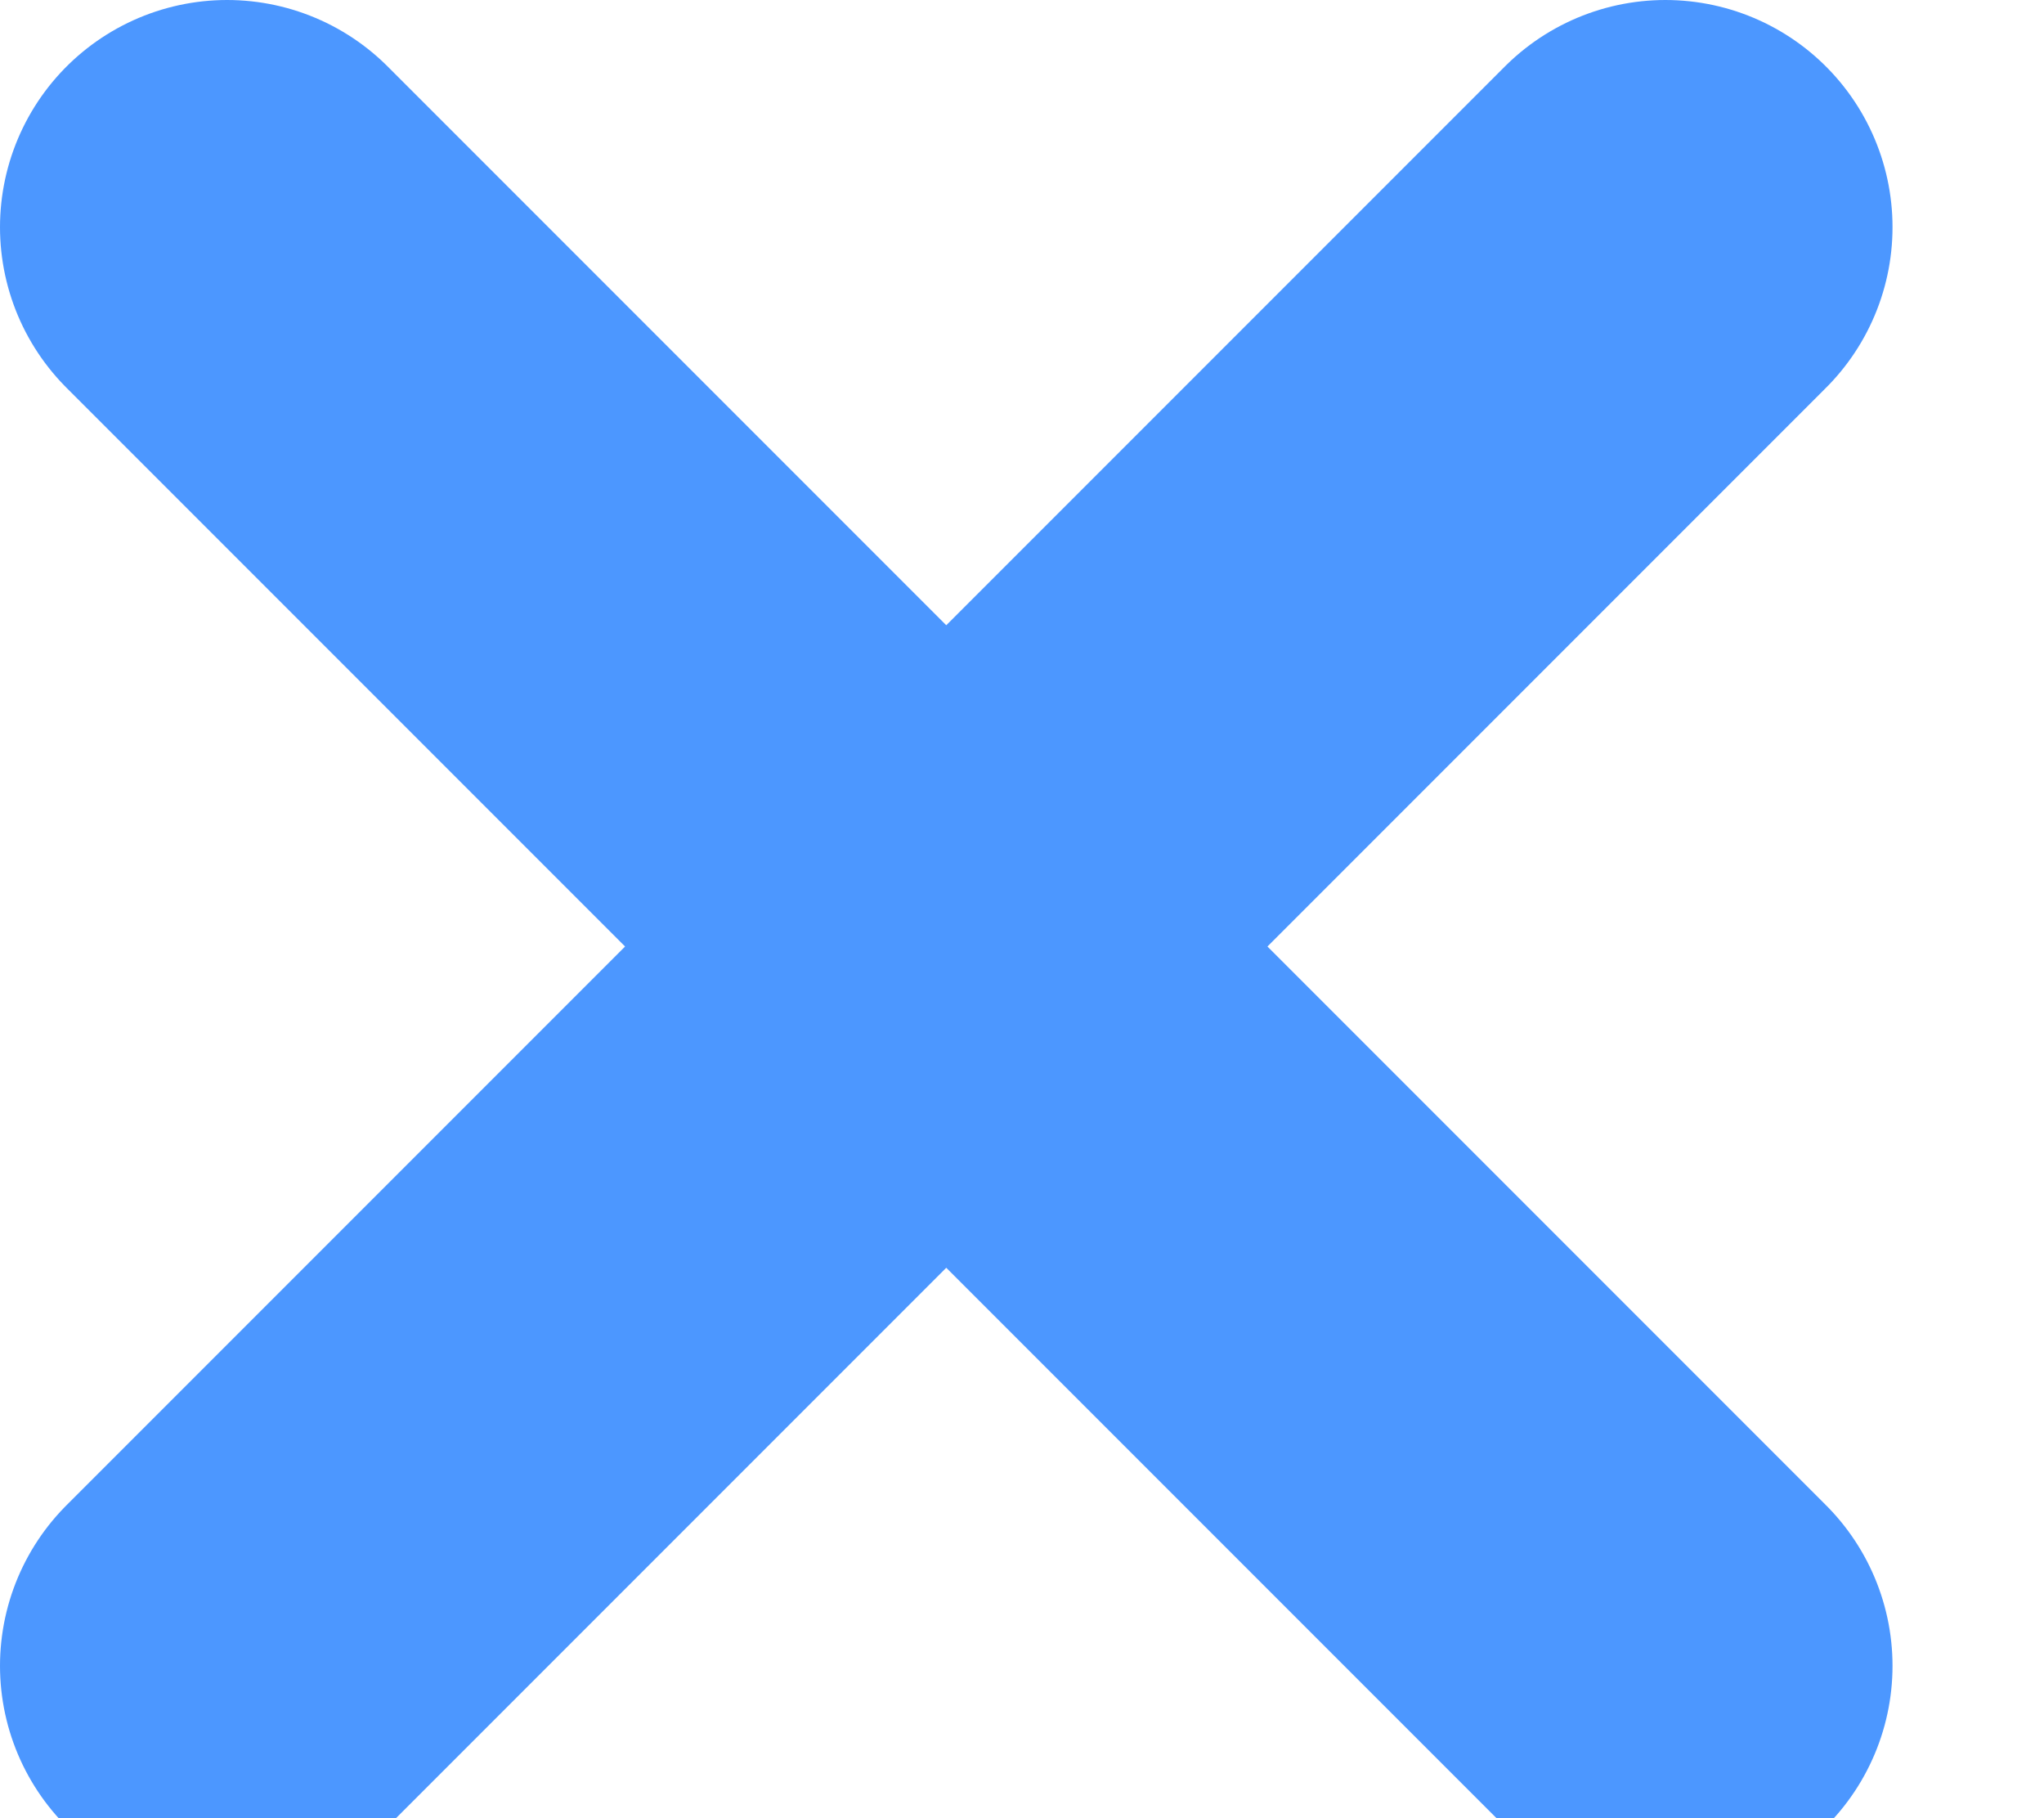
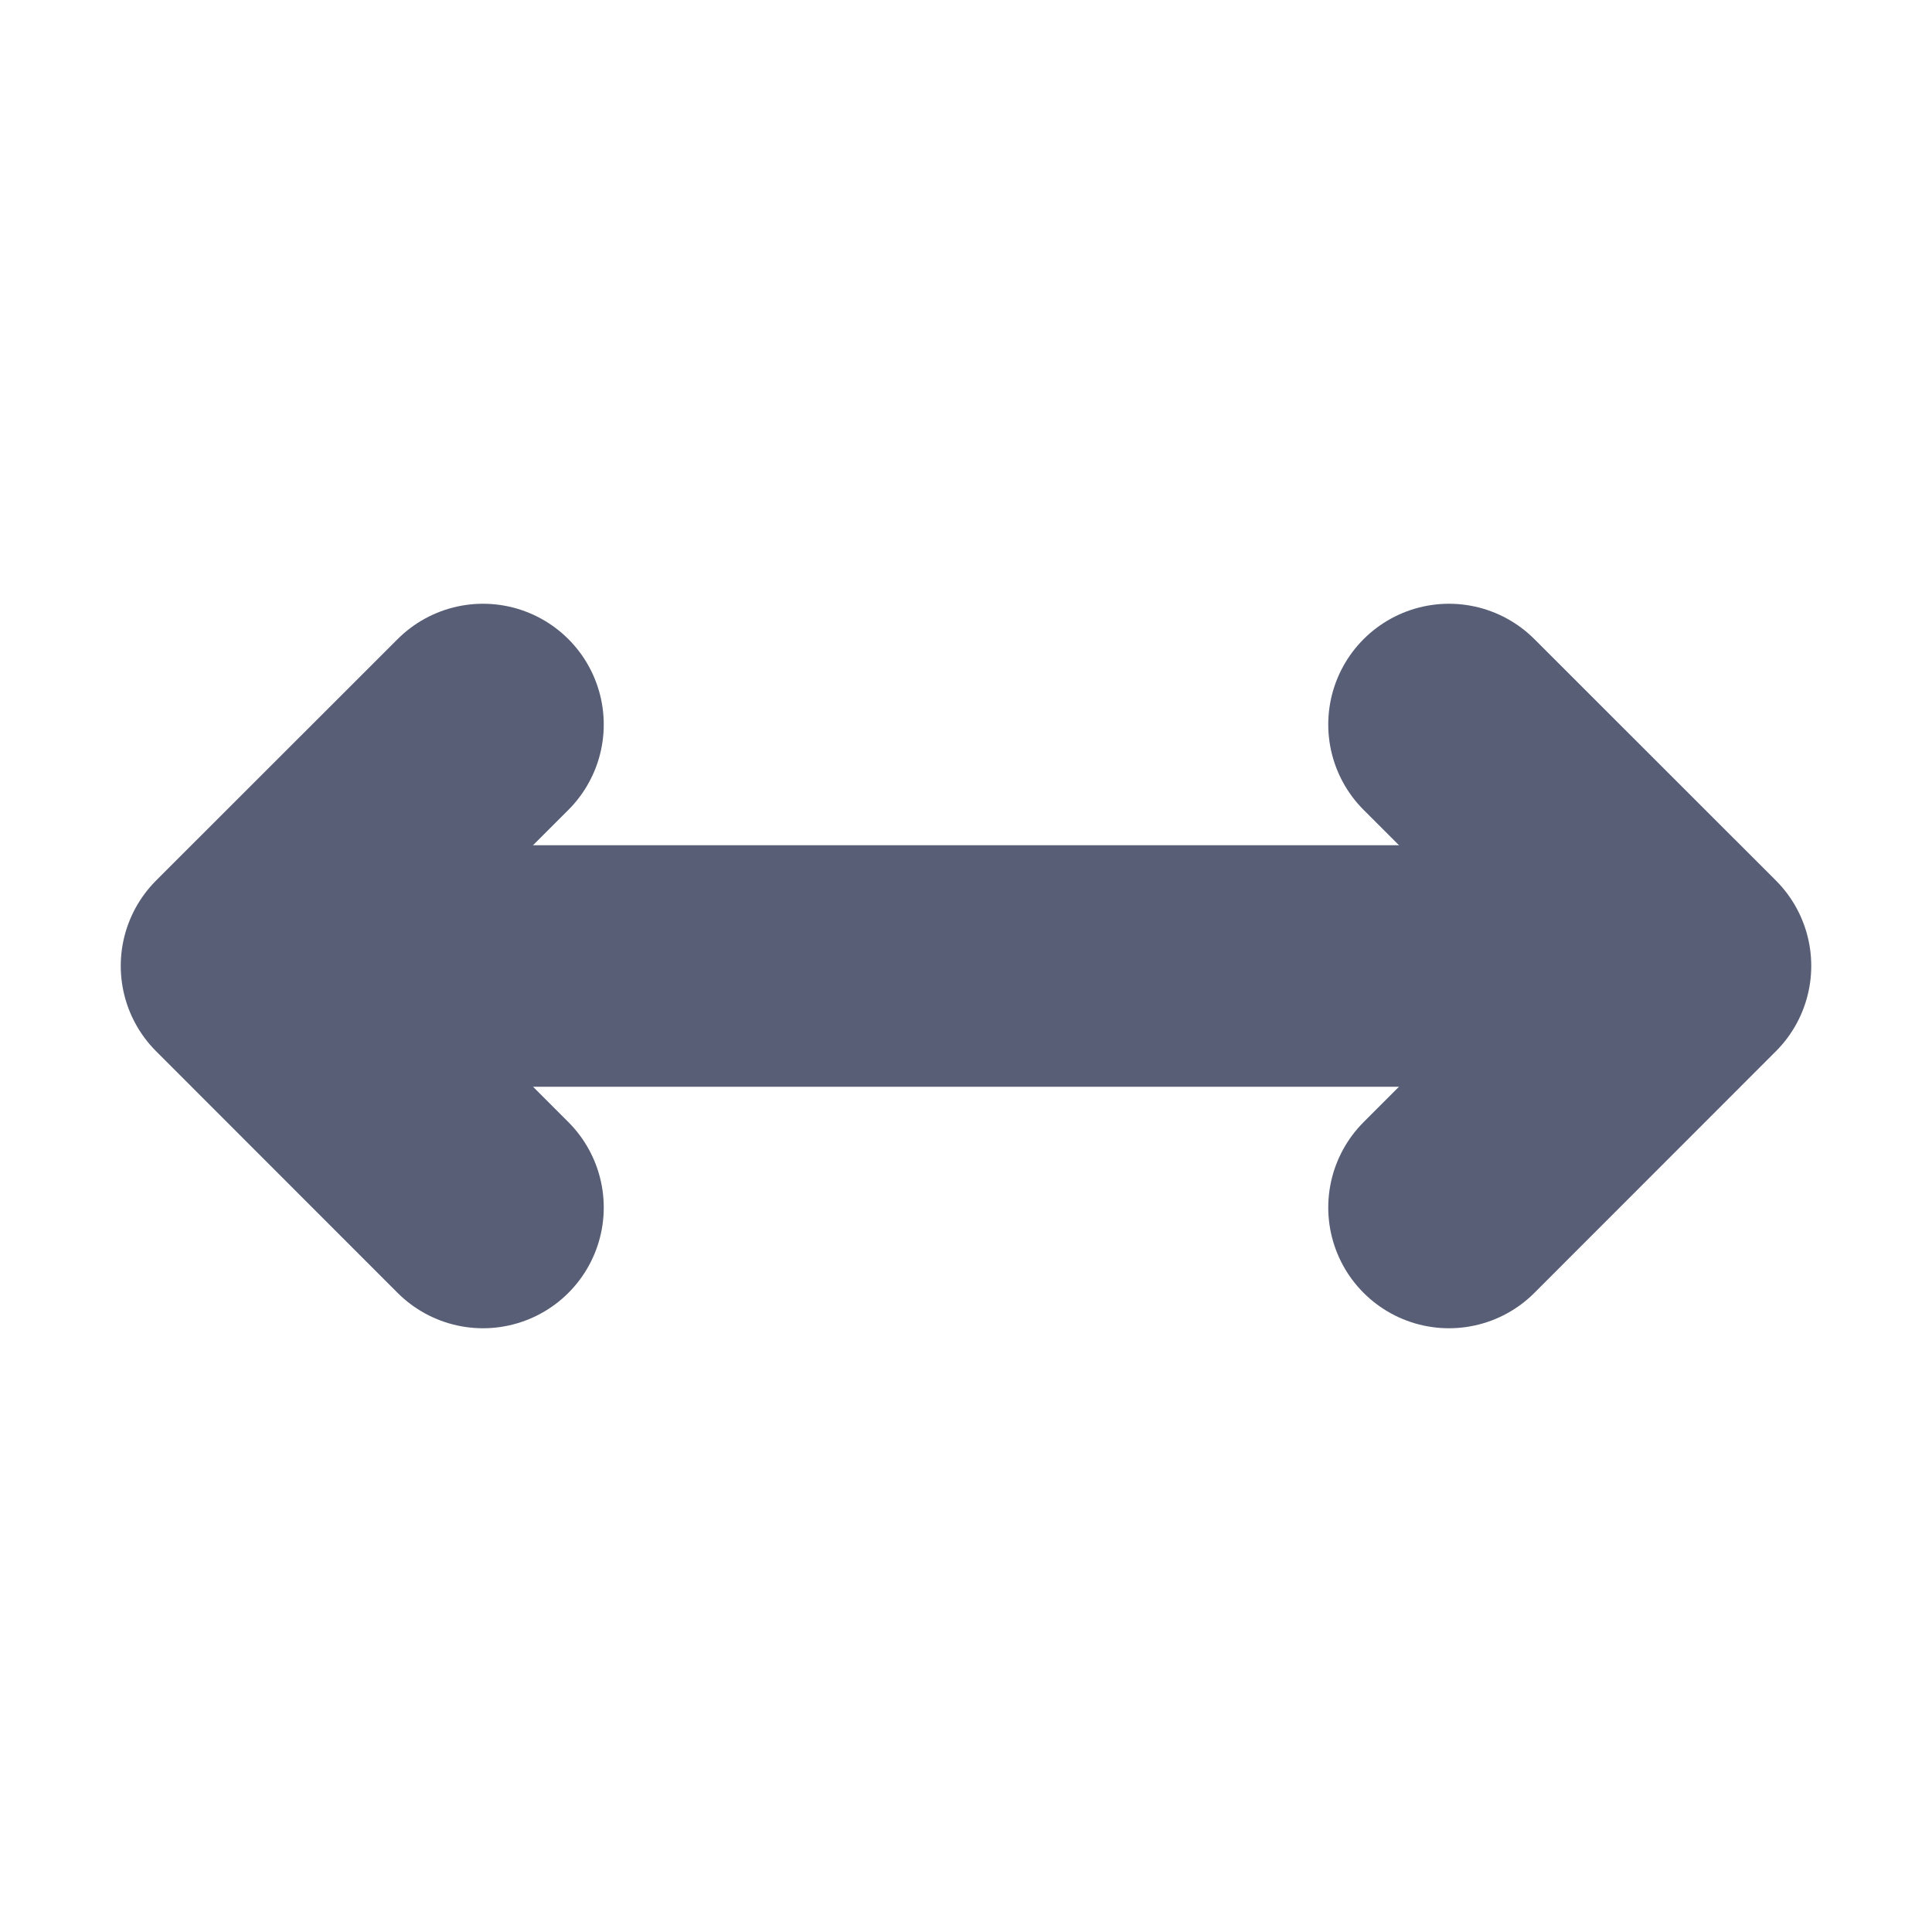
- <svg xmlns="http://www.w3.org/2000/svg" width="9" height="8" viewBox="0 0 9 8">
-   <path fill="none" stroke="#4C97FF" stroke-width="2" d="M1 7.333L7.333 1M1 1L7.333 7.333" stroke-linecap="round" stroke-linejoin="round" />
+ <svg xmlns="http://www.w3.org/2000/svg" width="16px" height="16px" viewBox="0 0 16 16" version="1.1">
+   <defs />
+   <g id="Page-1" stroke="none" stroke-width="1" fill="none" fill-rule="evenodd" stroke-linecap="round" stroke-linejoin="round">
+     <g id="x-icon_V2" stroke="#575E75" stroke-width="2">
+       <path d="M3,8 L12,8" id="Stroke-1" />
+       <polyline id="Stroke-5" points="4 10 2 7.999 4 6" />
+       <polyline id="Stroke-5-Copy" transform="translate(13, 8) scale(-1, 1) translate(-13, -8) " points="14 10 12 7.999 14 6" />
+     </g>
+   </g>
</svg>
